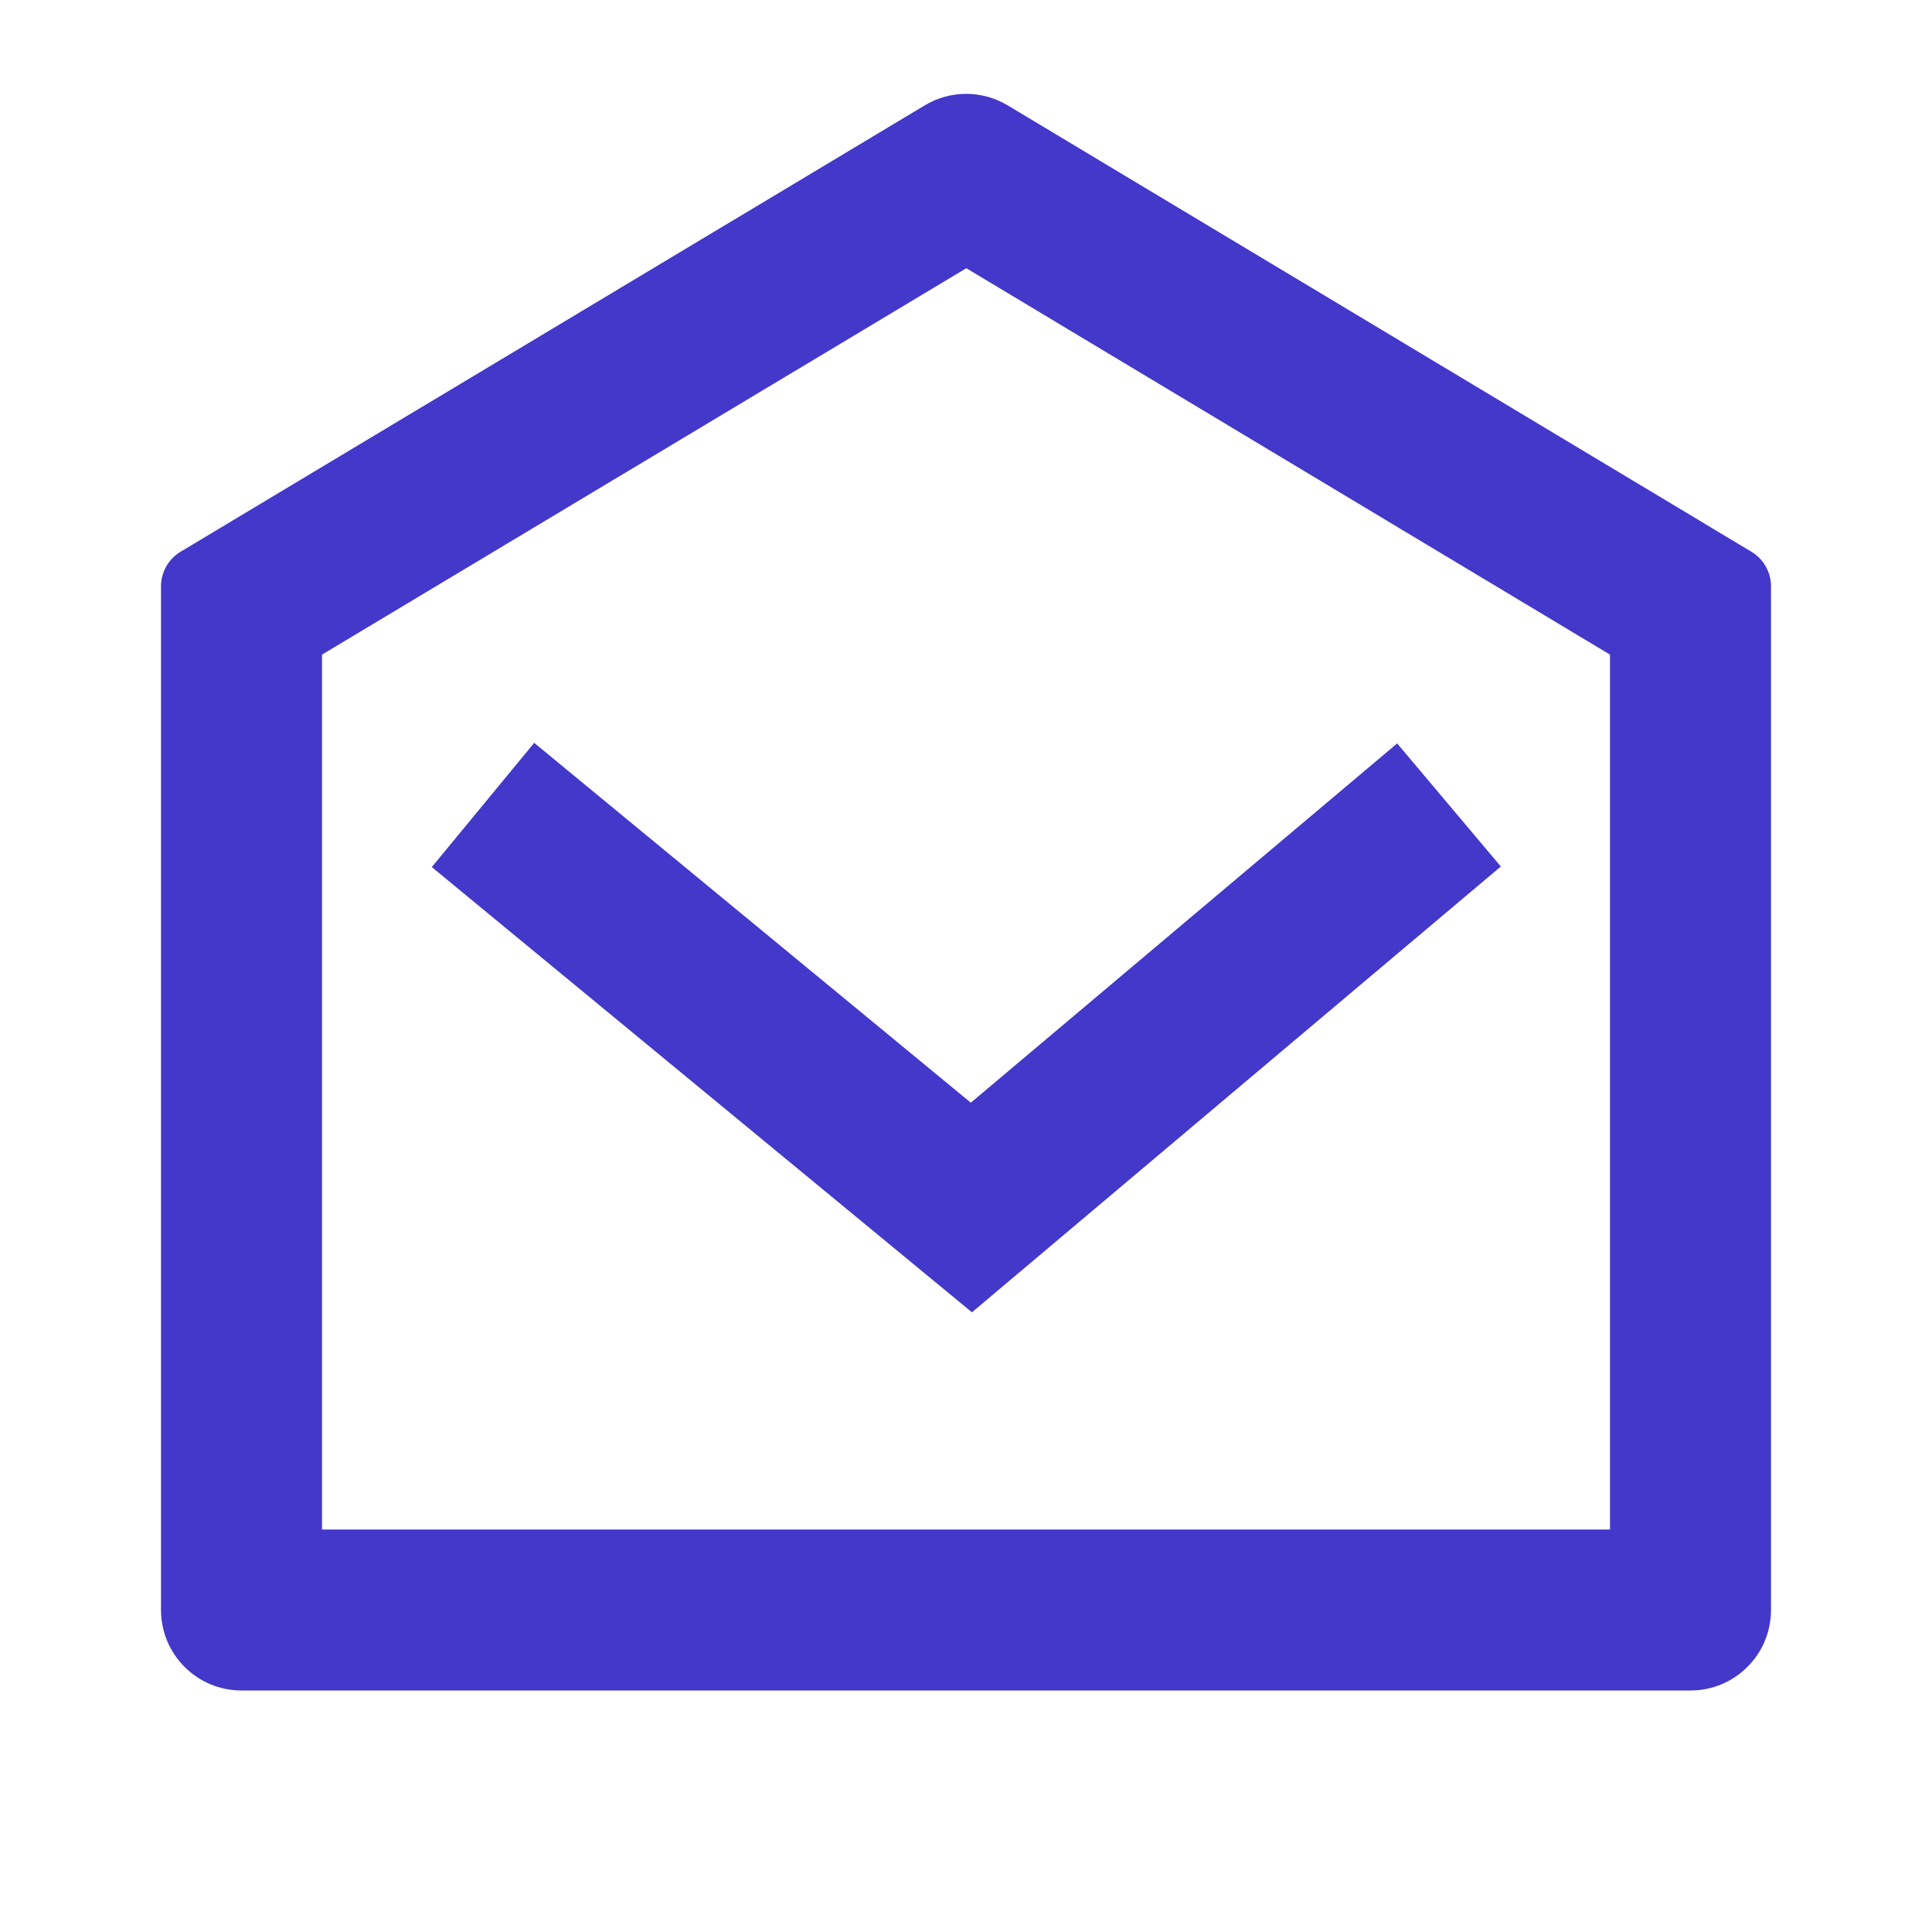
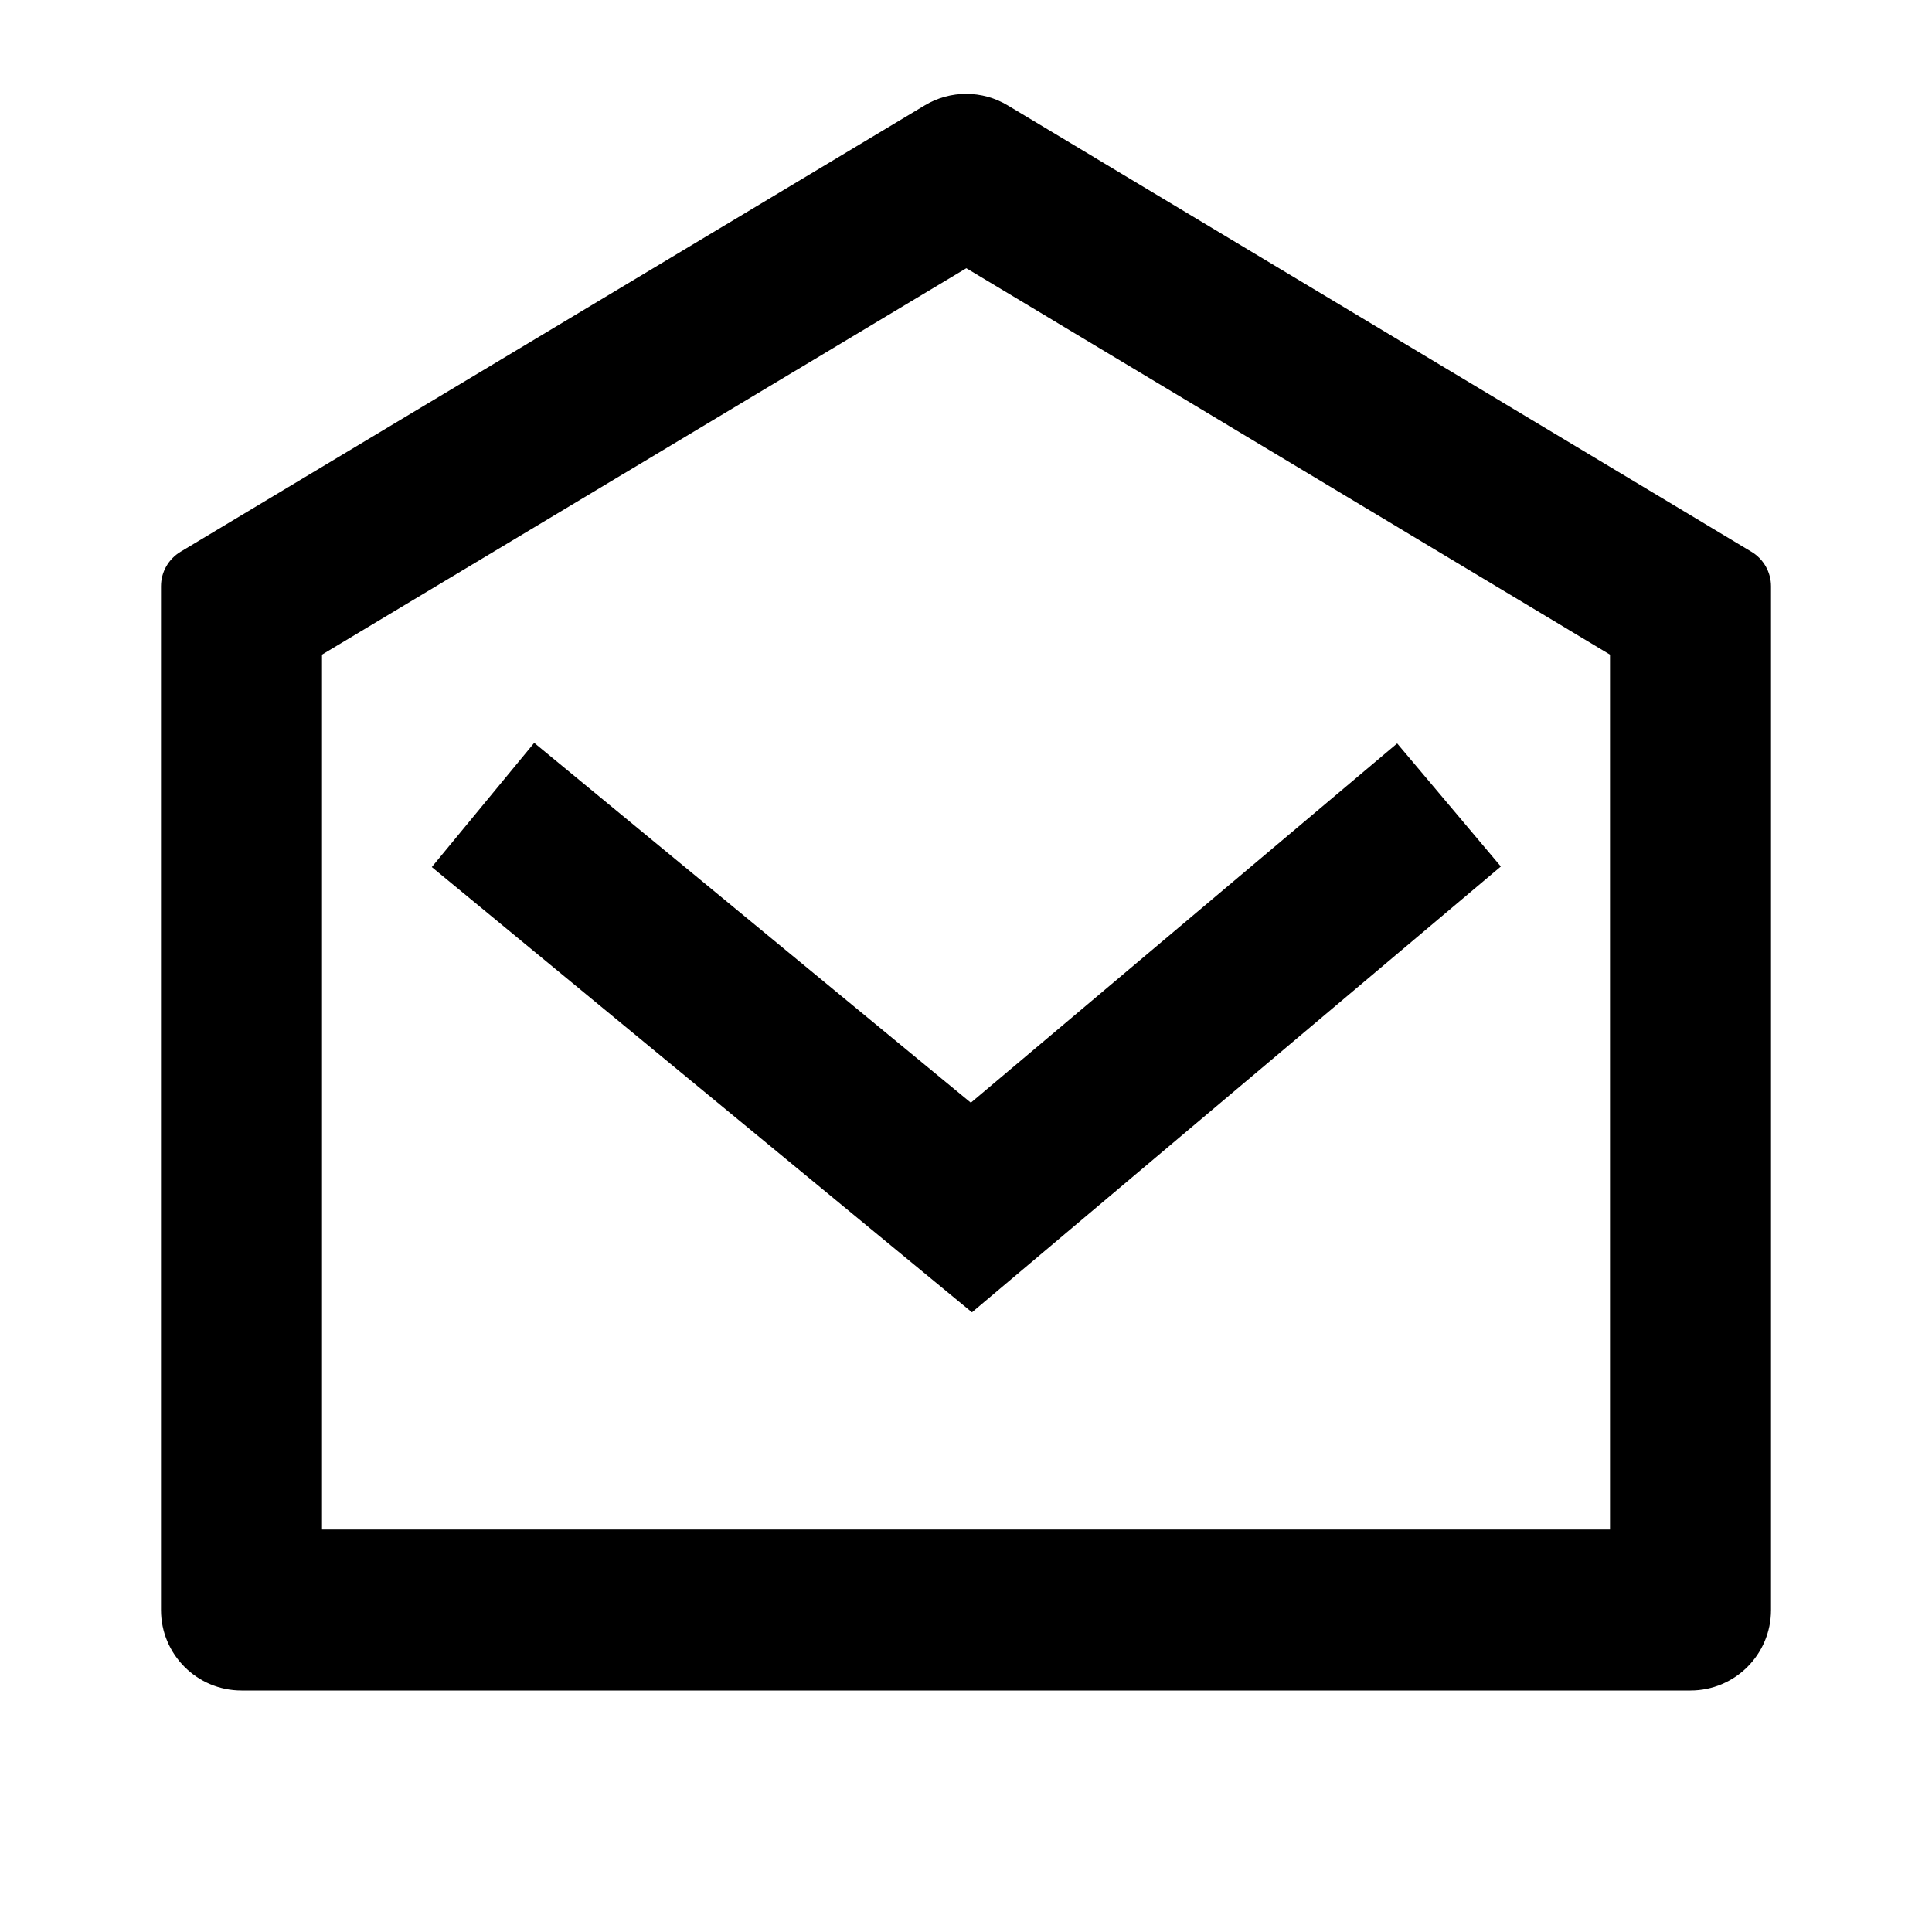
- <svg xmlns="http://www.w3.org/2000/svg" width="24" height="24" viewBox="0 0 24 24" fill="none">
-   <path d="M2.243 6.854L11.489 1.308C11.806 1.118 12.202 1.119 12.518 1.309L21.757 6.854C21.908 6.945 22 7.107 22 7.283V20C22 20.552 21.552 21 21 21H3C2.448 21 2 20.552 2 20V7.283C2 7.107 2.092 6.945 2.243 6.854ZM4 8.132V19H20V8.132L12.004 3.332L4 8.132ZM12.06 13.698L17.356 9.235L18.644 10.764L12.074 16.302L5.364 10.771L6.636 9.228L12.06 13.698Z" fill="#4338CA" />
+ <svg xmlns="http://www.w3.org/2000/svg" width="24" height="24" viewBox="0 0 24 24">
+   <path d="M2.243 6.854L11.489 1.308C11.806 1.118 12.202 1.119 12.518 1.309L21.757 6.854C21.908 6.945 22 7.107 22 7.283V20C22 20.552 21.552 21 21 21H3C2.448 21 2 20.552 2 20V7.283C2 7.107 2.092 6.945 2.243 6.854ZM4 8.132V19H20V8.132L12.004 3.332L4 8.132ZM12.06 13.698L17.356 9.235L18.644 10.764L12.074 16.302L5.364 10.771L6.636 9.228L12.06 13.698Z" />
</svg>
